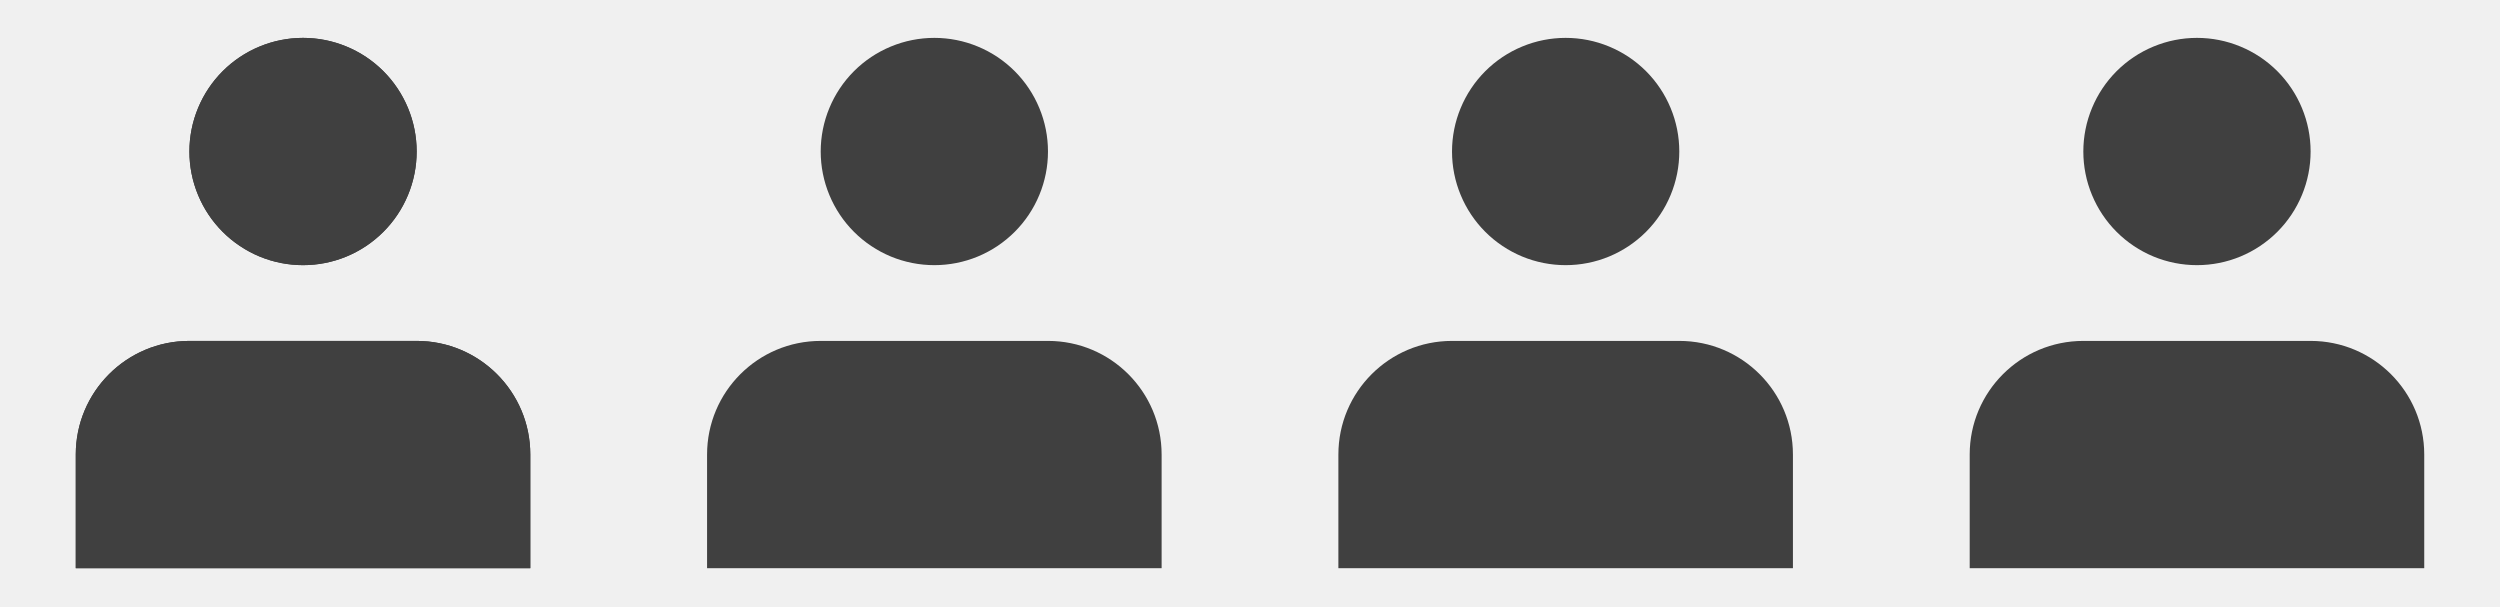
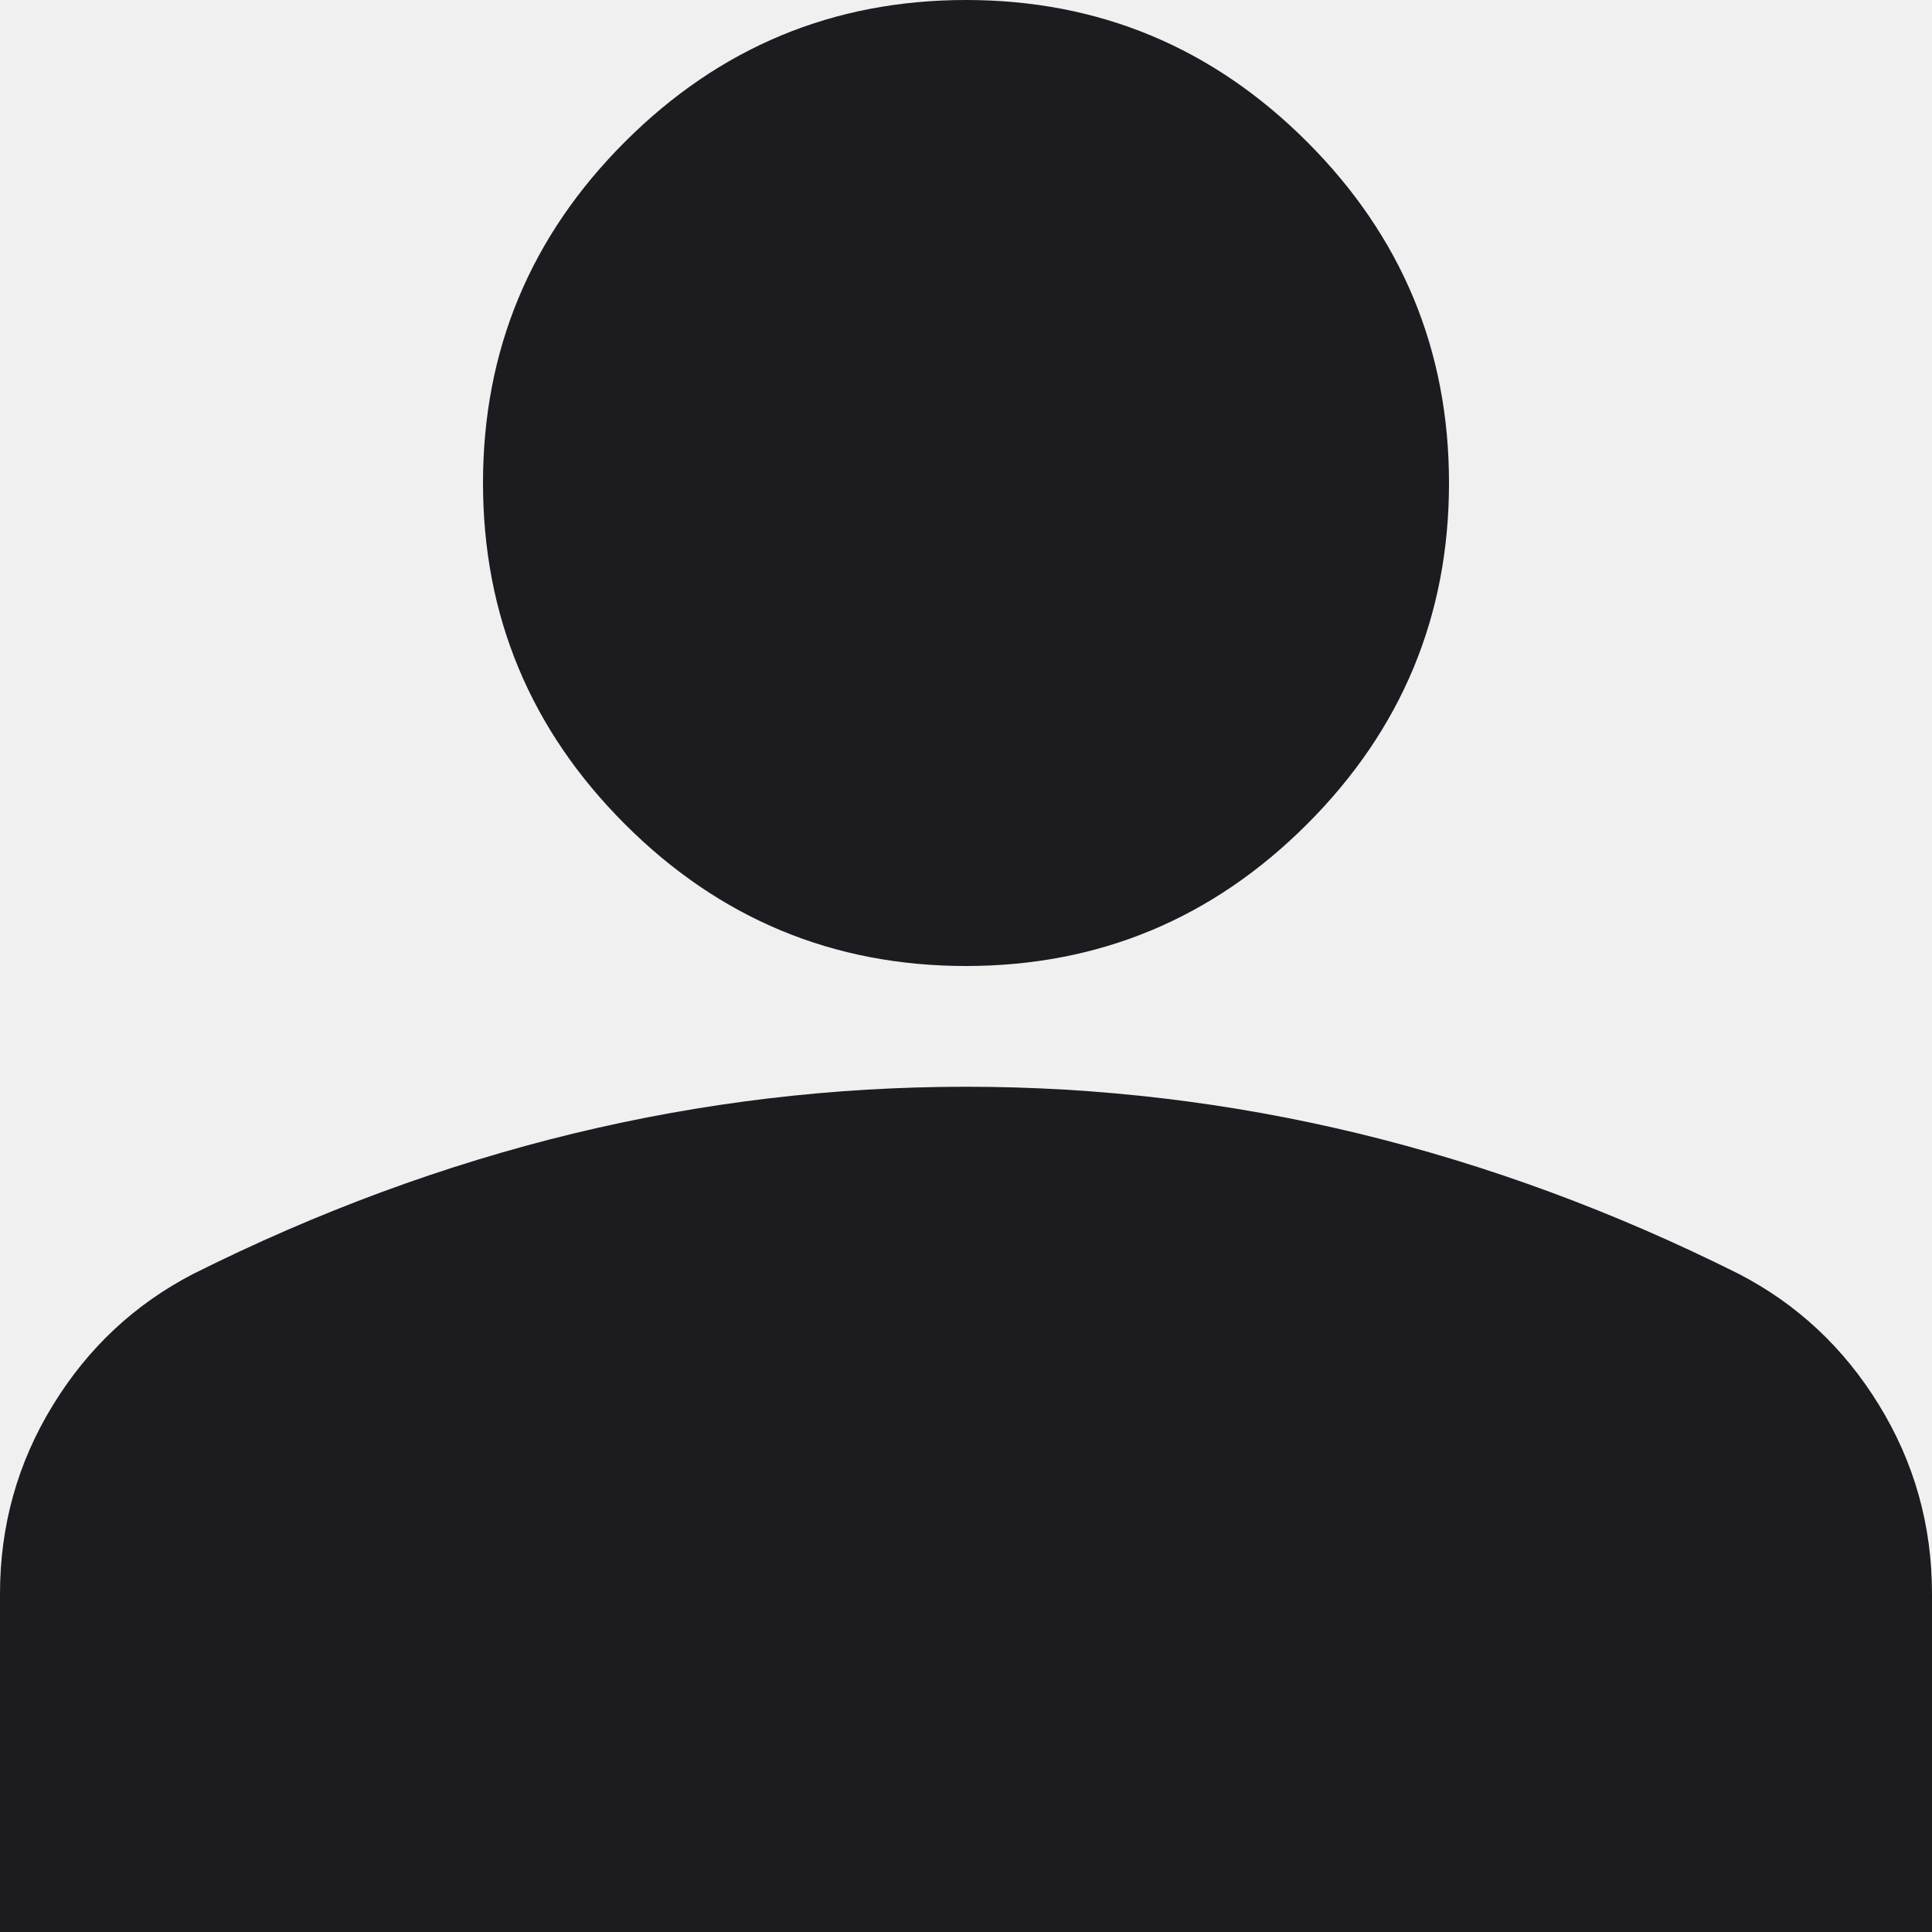
- <svg xmlns="http://www.w3.org/2000/svg" width="99" height="24" viewBox="0 0 99 24" fill="none">
-   <g clip-path="url(#clip0_22_348)">
-     <path d="M12 1.5C11.409 1.5 10.824 1.616 10.278 1.843C9.732 2.069 9.236 2.4 8.818 2.818C8.4 3.236 8.069 3.732 7.843 4.278C7.616 4.824 7.5 5.409 7.5 6C7.5 6.591 7.616 7.176 7.843 7.722C8.069 8.268 8.4 8.764 8.818 9.182C9.236 9.6 9.732 9.931 10.278 10.158C10.824 10.384 11.409 10.5 12 10.5C12.591 10.5 13.176 10.384 13.722 10.158C14.268 9.931 14.764 9.6 15.182 9.182C15.6 8.764 15.931 8.268 16.157 7.722C16.384 7.176 16.5 6.591 16.5 6C16.5 5.409 16.384 4.824 16.157 4.278C15.931 3.732 15.6 3.236 15.182 2.818C14.764 2.4 14.268 2.069 13.722 1.843C13.176 1.616 12.591 1.5 12 1.5ZM16.5 13.5H7.5C5.014 13.5 3 15.514 3 18V22.5H21V18C21 15.514 18.985 13.5 16.5 13.5Z" fill="#404040" />
-     <path d="M12 1.5C11.409 1.5 10.824 1.616 10.278 1.843C9.732 2.069 9.236 2.4 8.818 2.818C8.4 3.236 8.069 3.732 7.843 4.278C7.616 4.824 7.5 5.409 7.5 6C7.5 6.591 7.616 7.176 7.843 7.722C8.069 8.268 8.4 8.764 8.818 9.182C9.236 9.6 9.732 9.931 10.278 10.158C10.824 10.384 11.409 10.5 12 10.5C12.591 10.5 13.176 10.384 13.722 10.158C14.268 9.931 14.764 9.6 15.182 9.182C15.6 8.764 15.931 8.268 16.157 7.722C16.384 7.176 16.5 6.591 16.5 6C16.5 5.409 16.384 4.824 16.157 4.278C15.931 3.732 15.6 3.236 15.182 2.818C14.764 2.4 14.268 2.069 13.722 1.843C13.176 1.616 12.591 1.5 12 1.5ZM16.5 13.5H7.5C5.014 13.5 3 15.514 3 18V22.5H21V18C21 15.514 18.985 13.5 16.5 13.5Z" fill="#404040" />
-   </g>
-   <path d="M37 1.5C36.409 1.5 35.824 1.616 35.278 1.843C34.732 2.069 34.236 2.4 33.818 2.818C33.4 3.236 33.069 3.732 32.843 4.278C32.616 4.824 32.5 5.409 32.5 6C32.5 6.591 32.616 7.176 32.843 7.722C33.069 8.268 33.4 8.764 33.818 9.182C34.236 9.6 34.732 9.931 35.278 10.158C35.824 10.384 36.409 10.5 37 10.5C37.591 10.5 38.176 10.384 38.722 10.158C39.268 9.931 39.764 9.6 40.182 9.182C40.6 8.764 40.931 8.268 41.157 7.722C41.384 7.176 41.5 6.591 41.5 6C41.5 5.409 41.384 4.824 41.157 4.278C40.931 3.732 40.6 3.236 40.182 2.818C39.764 2.4 39.268 2.069 38.722 1.843C38.176 1.616 37.591 1.5 37 1.5ZM41.5 13.5H32.5C30.015 13.5 28 15.514 28 18V22.5H46V18C46 15.514 43.986 13.5 41.5 13.5Z" fill="#404040" />
-   <path d="M62 1.5C61.409 1.5 60.824 1.616 60.278 1.843C59.732 2.069 59.236 2.4 58.818 2.818C58.4 3.236 58.069 3.732 57.843 4.278C57.616 4.824 57.5 5.409 57.5 6C57.5 6.591 57.616 7.176 57.843 7.722C58.069 8.268 58.4 8.764 58.818 9.182C59.236 9.6 59.732 9.931 60.278 10.158C60.824 10.384 61.409 10.5 62 10.5C62.591 10.5 63.176 10.384 63.722 10.158C64.268 9.931 64.764 9.6 65.182 9.182C65.6 8.764 65.931 8.268 66.157 7.722C66.384 7.176 66.5 6.591 66.5 6C66.5 5.409 66.384 4.824 66.157 4.278C65.931 3.732 65.6 3.236 65.182 2.818C64.764 2.4 64.268 2.069 63.722 1.843C63.176 1.616 62.591 1.5 62 1.5ZM66.5 13.5H57.5C55.014 13.5 53 15.514 53 18V22.5H71V18C71 15.514 68.986 13.5 66.5 13.5Z" fill="#404040" />
-   <path d="M87 1.5C86.409 1.5 85.824 1.616 85.278 1.843C84.732 2.069 84.236 2.4 83.818 2.818C83.4 3.236 83.069 3.732 82.843 4.278C82.616 4.824 82.5 5.409 82.5 6C82.5 6.591 82.616 7.176 82.843 7.722C83.069 8.268 83.4 8.764 83.818 9.182C84.236 9.6 84.732 9.931 85.278 10.158C85.824 10.384 86.409 10.5 87 10.5C87.591 10.5 88.176 10.384 88.722 10.158C89.268 9.931 89.764 9.6 90.182 9.182C90.6 8.764 90.931 8.268 91.157 7.722C91.384 7.176 91.5 6.591 91.5 6C91.5 5.409 91.384 4.824 91.157 4.278C90.931 3.732 90.6 3.236 90.182 2.818C89.764 2.4 89.268 2.069 88.722 1.843C88.176 1.616 87.591 1.5 87 1.5ZM91.5 13.5H82.5C80.014 13.5 78 15.514 78 18V22.5H96V18C96 15.514 93.986 13.5 91.5 13.5Z" fill="#404040" />
-   <defs>
-     <clipPath id="clip0_22_348">
-       <rect width="24" height="24" fill="white" />
-     </clipPath>
-   </defs>
+ <svg xmlns="http://www.w3.org/2000/svg" width="16" height="16" viewBox="0 0 16 16" fill="none">
+   <path d="M8 8C6.9 8 5.958 7.608 5.175 6.825C4.392 6.042 4 5.1 4 4C4 2.9 4.392 1.958 5.175 1.175C5.958 0.392 6.9 0 8 0C9.1 0 10.042 0.392 10.825 1.175C11.608 1.958 12 2.9 12 4C12 5.1 11.608 6.042 10.825 6.825C10.042 7.608 9.1 8 8 8ZM0 16V13.2C0 12.633 0.146 12.113 0.438 11.637C0.729 11.162 1.117 10.8 1.6 10.55C2.633 10.033 3.683 9.646 4.75 9.387C5.817 9.129 6.9 9 8 9C9.1 9 10.183 9.129 11.25 9.387C12.317 9.646 13.367 10.033 14.4 10.55C14.883 10.8 15.271 11.162 15.562 11.637C15.854 12.113 16 12.633 16 13.2V16H0Z" fill="#1C1B1F" />
</svg>
